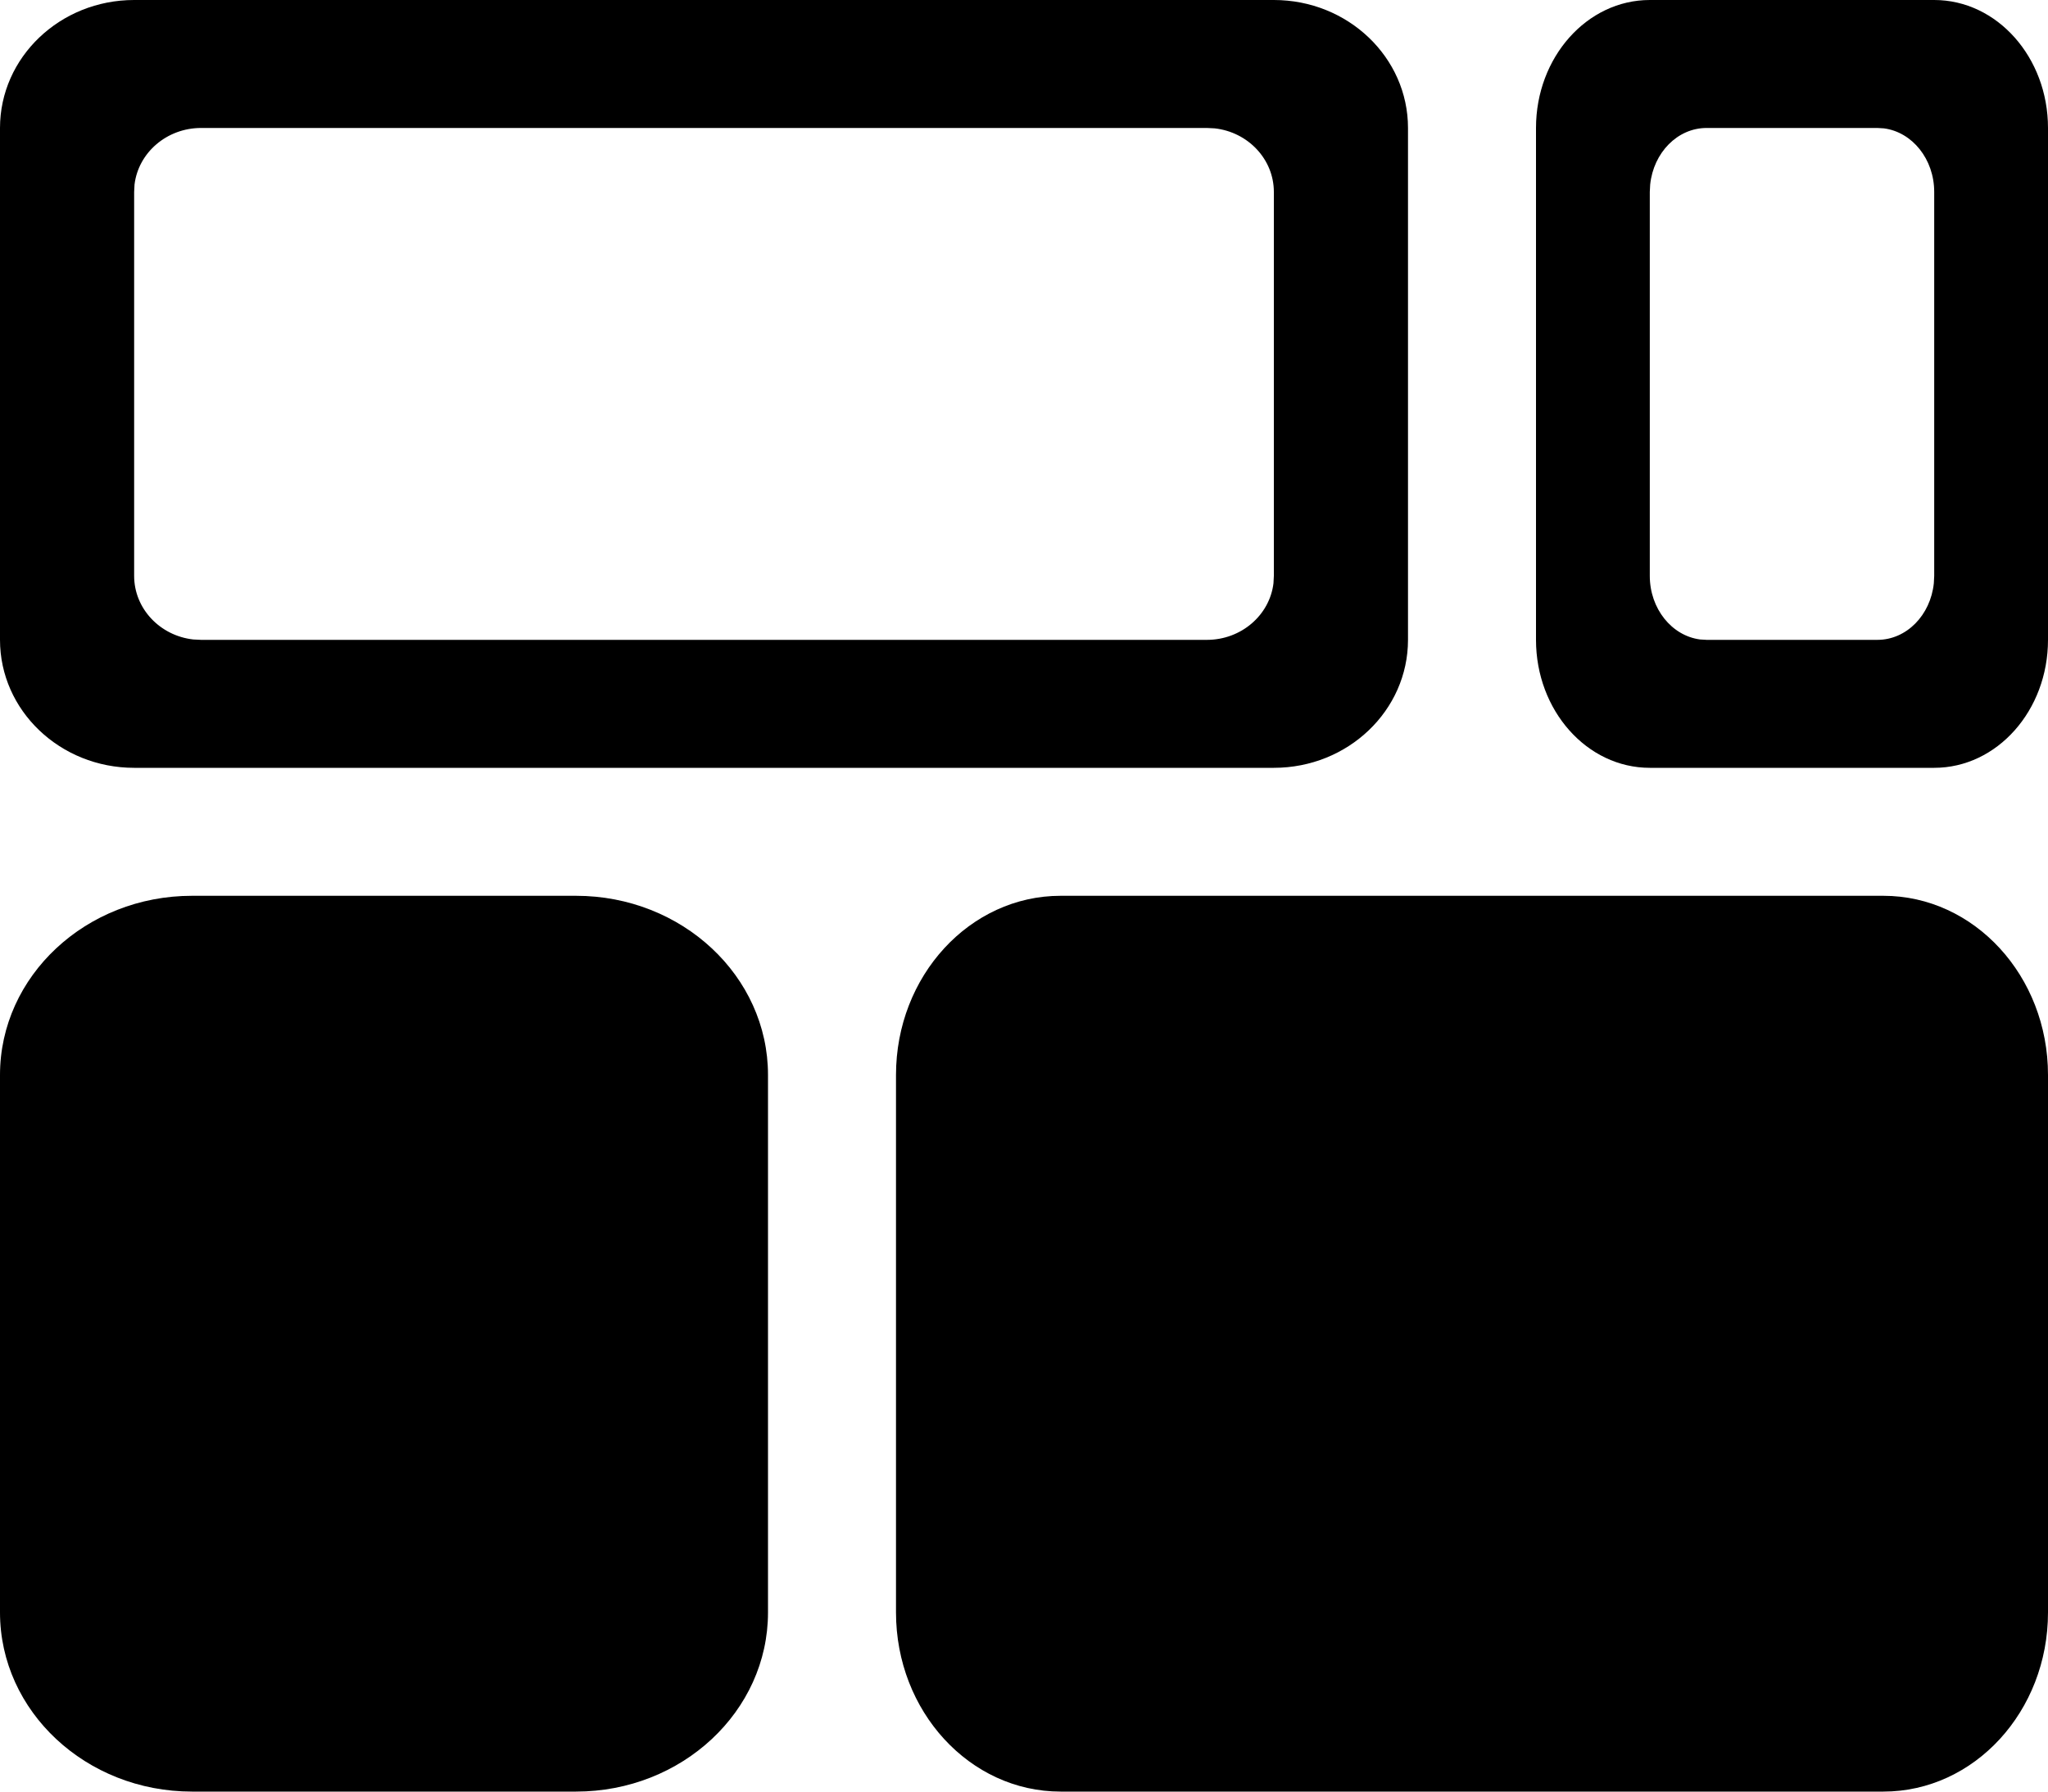
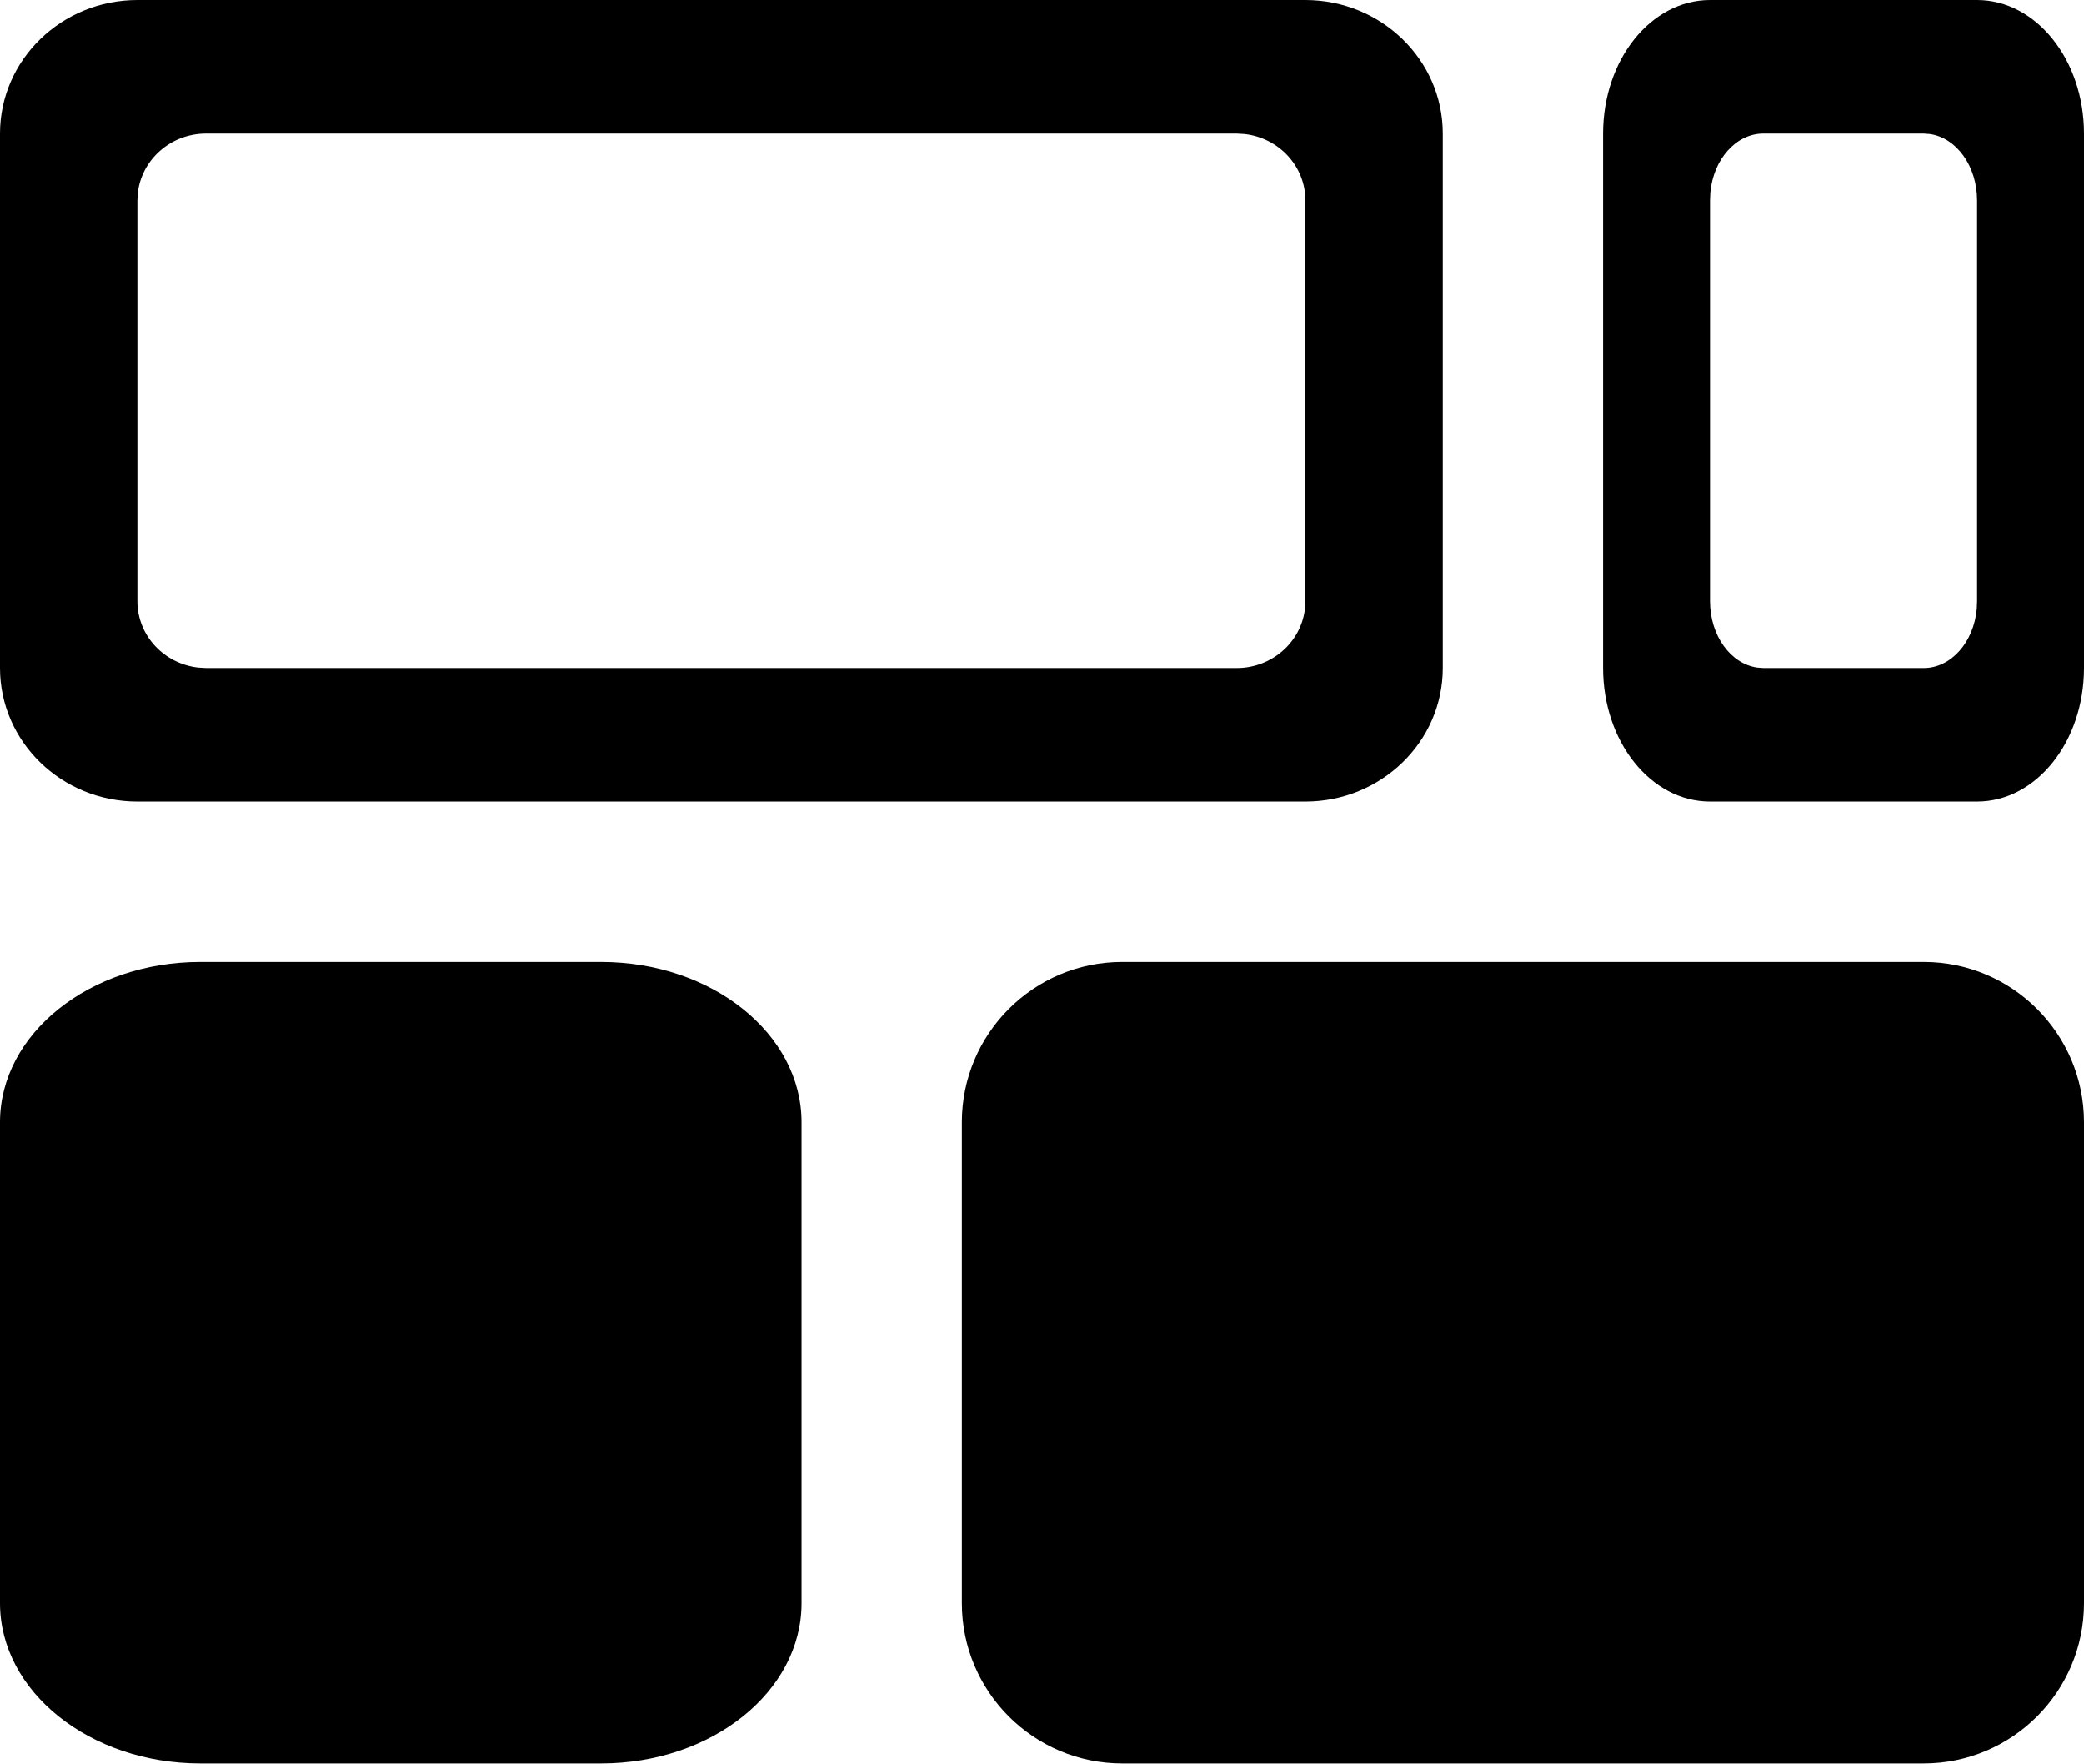
- <svg xmlns="http://www.w3.org/2000/svg" width="16px" height="14px" viewBox="0 0 16 14" version="1.1">
+ <svg xmlns="http://www.w3.org/2000/svg" width="13px" height="11px" viewBox="0 0 13 11" version="1.1">
  <g id="页面-1" stroke="none" stroke-width="1" fill="none" fill-rule="evenodd">
    <g id="folder-templates" fill="#000000" fill-rule="nonzero">
-       <path d="M9.952,0 C10.531,0 11,0.448 11,1 L11,5 C11,5.552 10.531,6 9.952,6 L1.048,6 C0.469,6 0,5.552 0,5 L0,1 C0,0.448 0.469,0 1.048,0 L9.952,0 Z M9.429,1 L1.571,1 C1.303,1 1.081,1.193 1.051,1.442 L1.048,1.5 L1.048,4.5 C1.048,4.756 1.25,4.968 1.51,4.997 L1.571,5 L9.429,5 C9.697,5 9.919,4.807 9.949,4.558 L9.952,4.5 L9.952,1.5 C9.952,1.244 9.75,1.032 9.49,1.003 L9.429,1 Z" id="形状" />
-       <path d="M15.111,0 C15.602,0 16,0.448 16,1 L16,5 C16,5.552 15.602,6 15.111,6 L12.889,6 C12.398,6 12,5.552 12,5 L12,1 C12,0.448 12.398,0 12.889,0 L15.111,0 Z M14.667,1 L13.333,1 C13.105,1 12.918,1.193 12.892,1.442 L12.889,1.5 L12.889,4.5 C12.889,4.756 13.06,4.968 13.282,4.997 L13.333,5 L14.667,5 C14.895,5 15.082,4.807 15.108,4.558 L15.111,4.5 L15.111,1.5 C15.111,1.244 14.94,1.032 14.718,1.003 L14.667,1 Z" id="形状" />
-       <path d="M8.286,7 L14.714,7 C15.424,7 16,7.627 16,8.4 L16,12.6 C16,13.373 15.424,14 14.714,14 L8.286,14 C7.576,14 7,13.373 7,12.6 L7,8.4 C7,7.627 7.576,7 8.286,7 Z" id="矩形" />
-       <path d="M1.5,7 L4.5,7 C5.328,7 6,7.627 6,8.4 L6,12.6 C6,13.373 5.328,14 4.5,14 L1.5,14 C0.672,14 0,13.373 0,12.6 L0,8.4 C0,7.627 0.672,7 1.5,7 Z" id="矩形备份-10" />
+       <path d="M8.143,0 C8.616,0 9,0.373 9,0.833 L9,4.167 C9,4.627 8.616,5 8.143,5 L0.857,5 C0.384,5 0,4.627 0,4.167 L0,0.833 C0,0.373 0.384,0 0.857,0 L8.143,0 Z M7.714,0.833 L1.286,0.833 C1.066,0.833 0.885,0.994 0.86,1.201 L0.857,1.25 L0.857,3.75 C0.857,3.964 1.023,4.14 1.236,4.164 L1.286,4.167 L7.714,4.167 C7.934,4.167 8.115,4.006 8.14,3.799 L8.143,3.75 L8.143,1.25 C8.143,1.036 7.977,0.86 7.764,0.836 L7.714,0.833 Z" id="形状" />
+       <path d="M12.333,0 C12.702,0 13,0.373 13,0.833 L13,4.167 C13,4.627 12.702,5 12.333,5 L10.667,5 C10.298,5 10,4.627 10,4.167 L10,0.833 C10,0.373 10.298,0 10.667,0 L12.333,0 Z M12,0.833 L11,0.833 C10.829,0.833 10.688,0.994 10.669,1.201 L10.667,1.25 L10.667,3.75 C10.667,3.964 10.795,4.14 10.961,4.164 L11,4.167 L12,4.167 C12.171,4.167 12.312,4.006 12.331,3.799 L12.333,3.75 L12.333,1.25 C12.333,1.036 12.205,0.86 12.039,0.836 L12,0.833 Z" id="形状" />
+       <path d="M7,6 L12,6 C12.552,6 13,6.448 13,7 L13,10 C13,10.552 12.552,11 12,11 L7,11 C6.448,11 6,10.552 6,10 L6,7 C6,6.448 6.448,6 7,6 Z" id="矩形" />
+       <path d="M1.25,6 L3.75,6 C4.44,6 5,6.448 5,7 L5,10 C5,10.552 4.44,11 3.75,11 L1.25,11 C0.56,11 0,10.552 0,10 L0,7 C0,6.448 0.56,6 1.25,6 Z" id="矩形备份-10" />
    </g>
  </g>
</svg>
